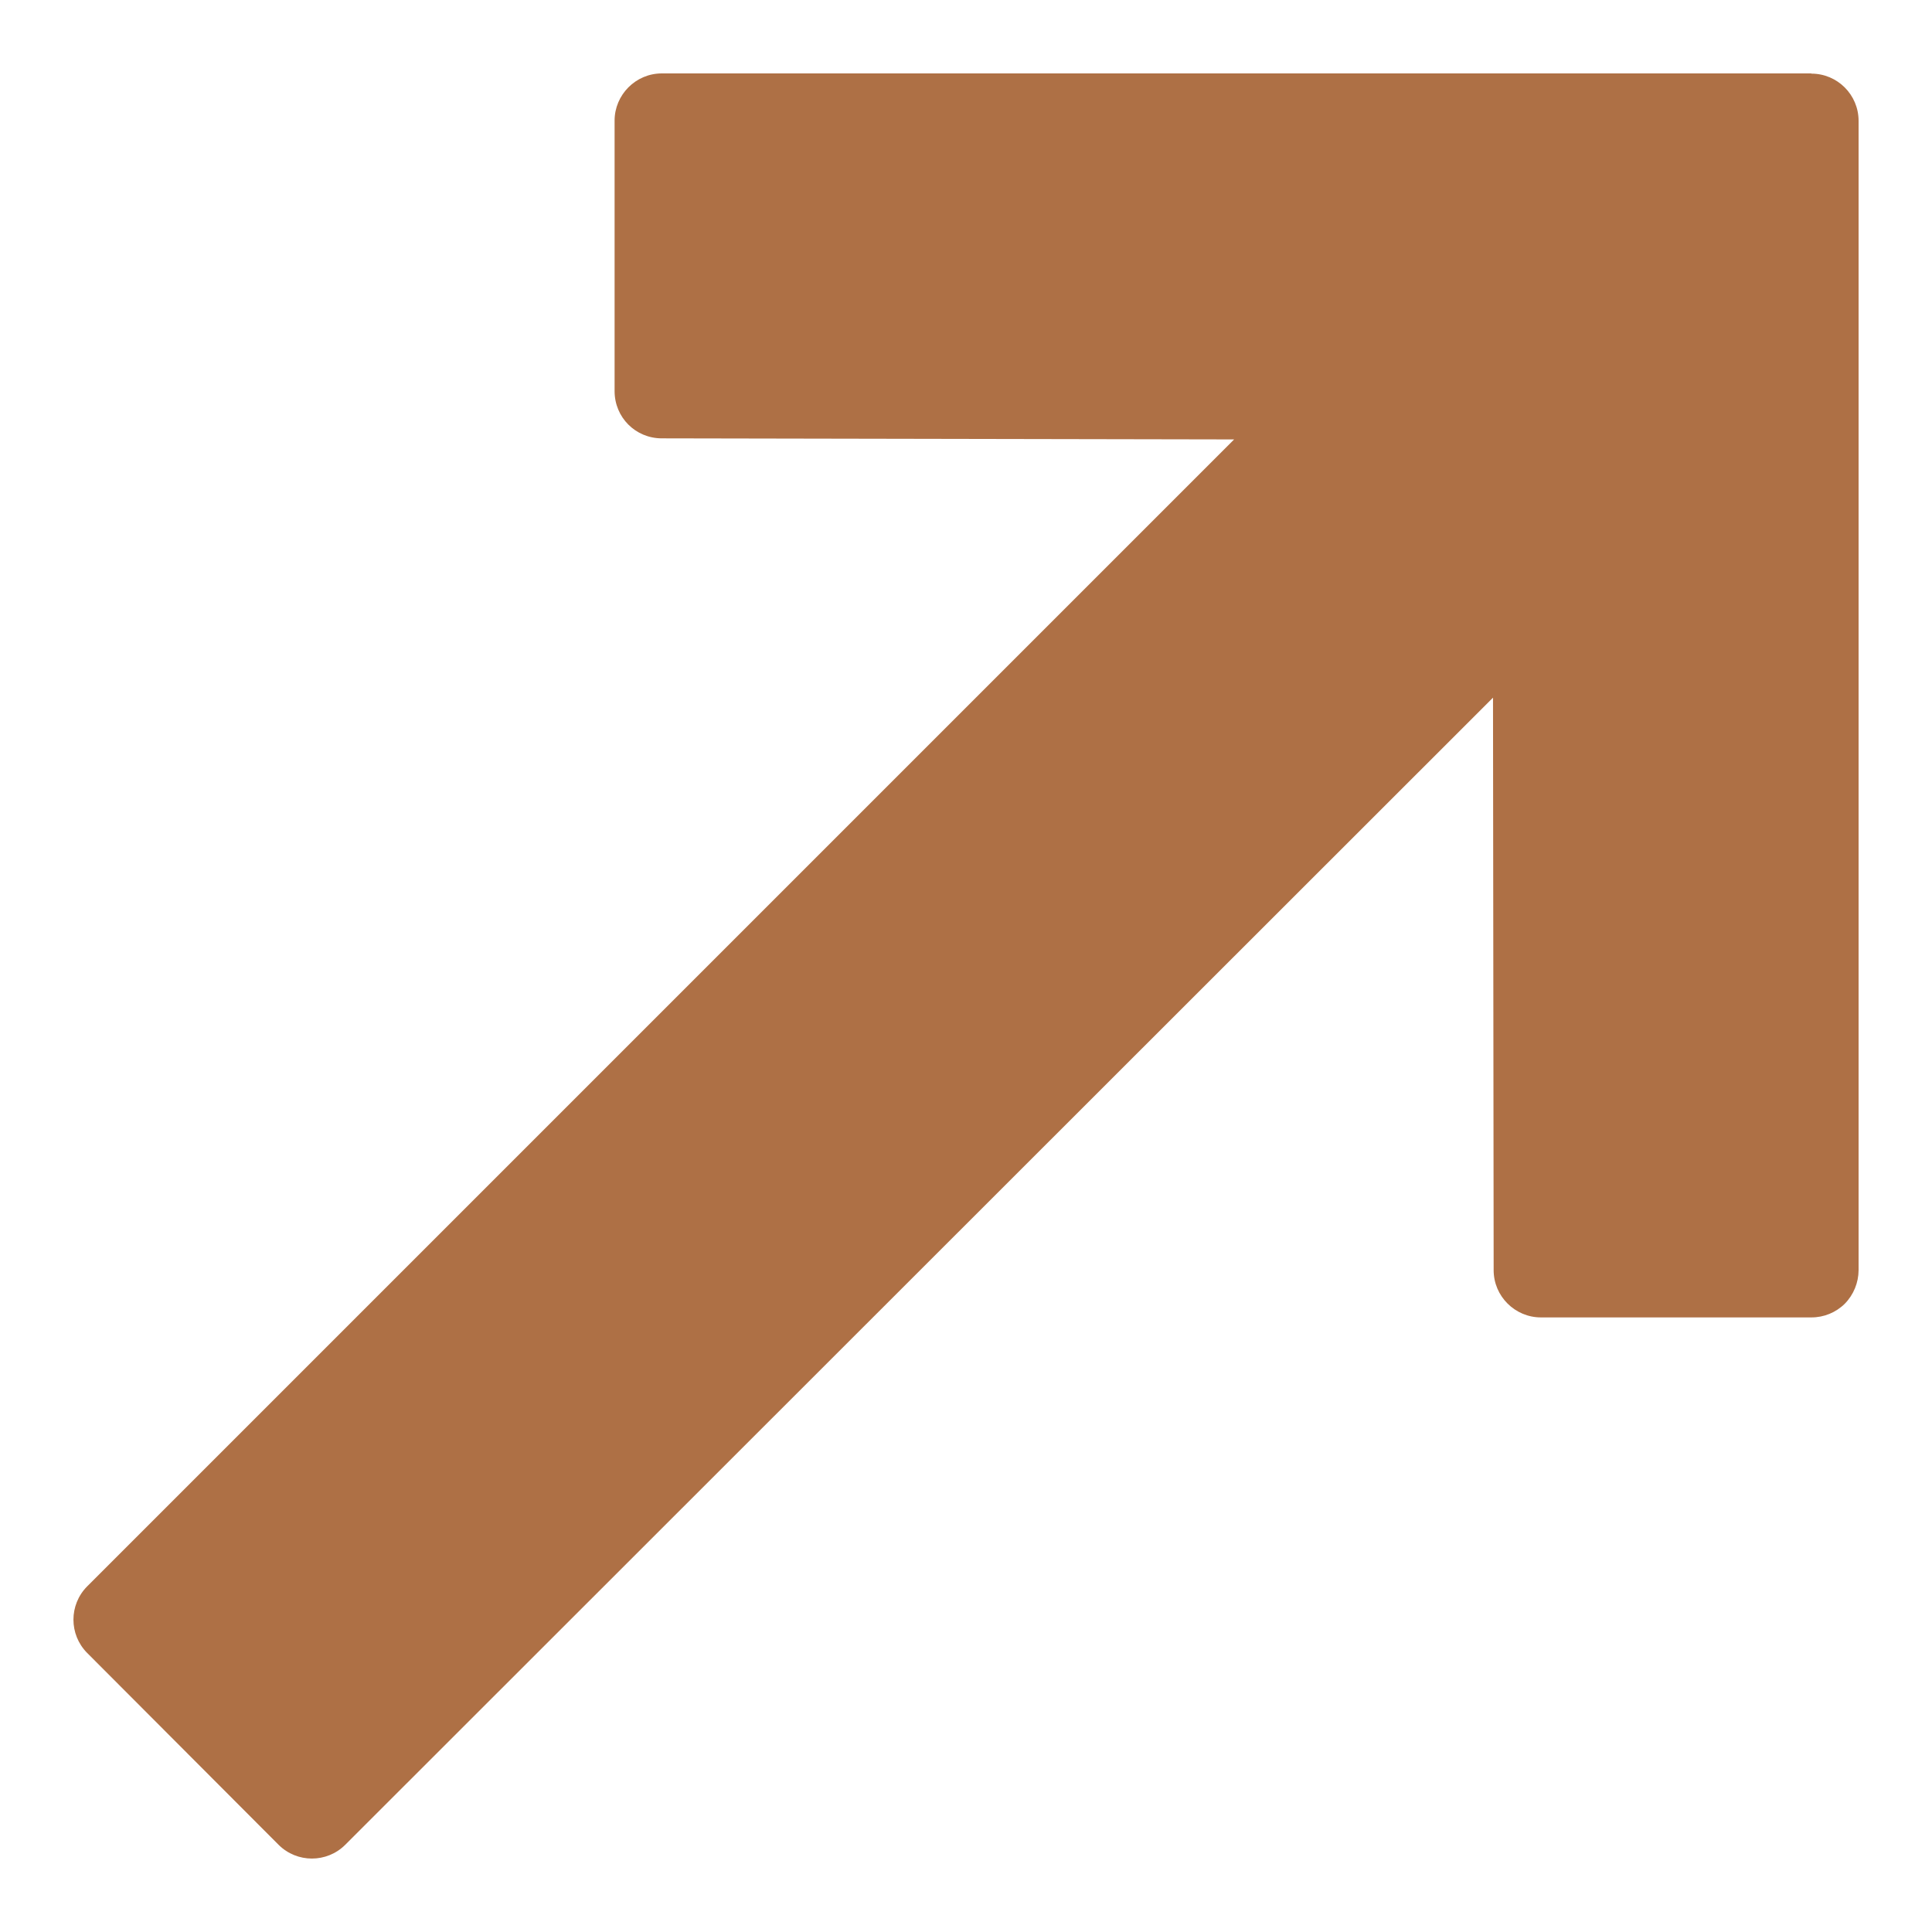
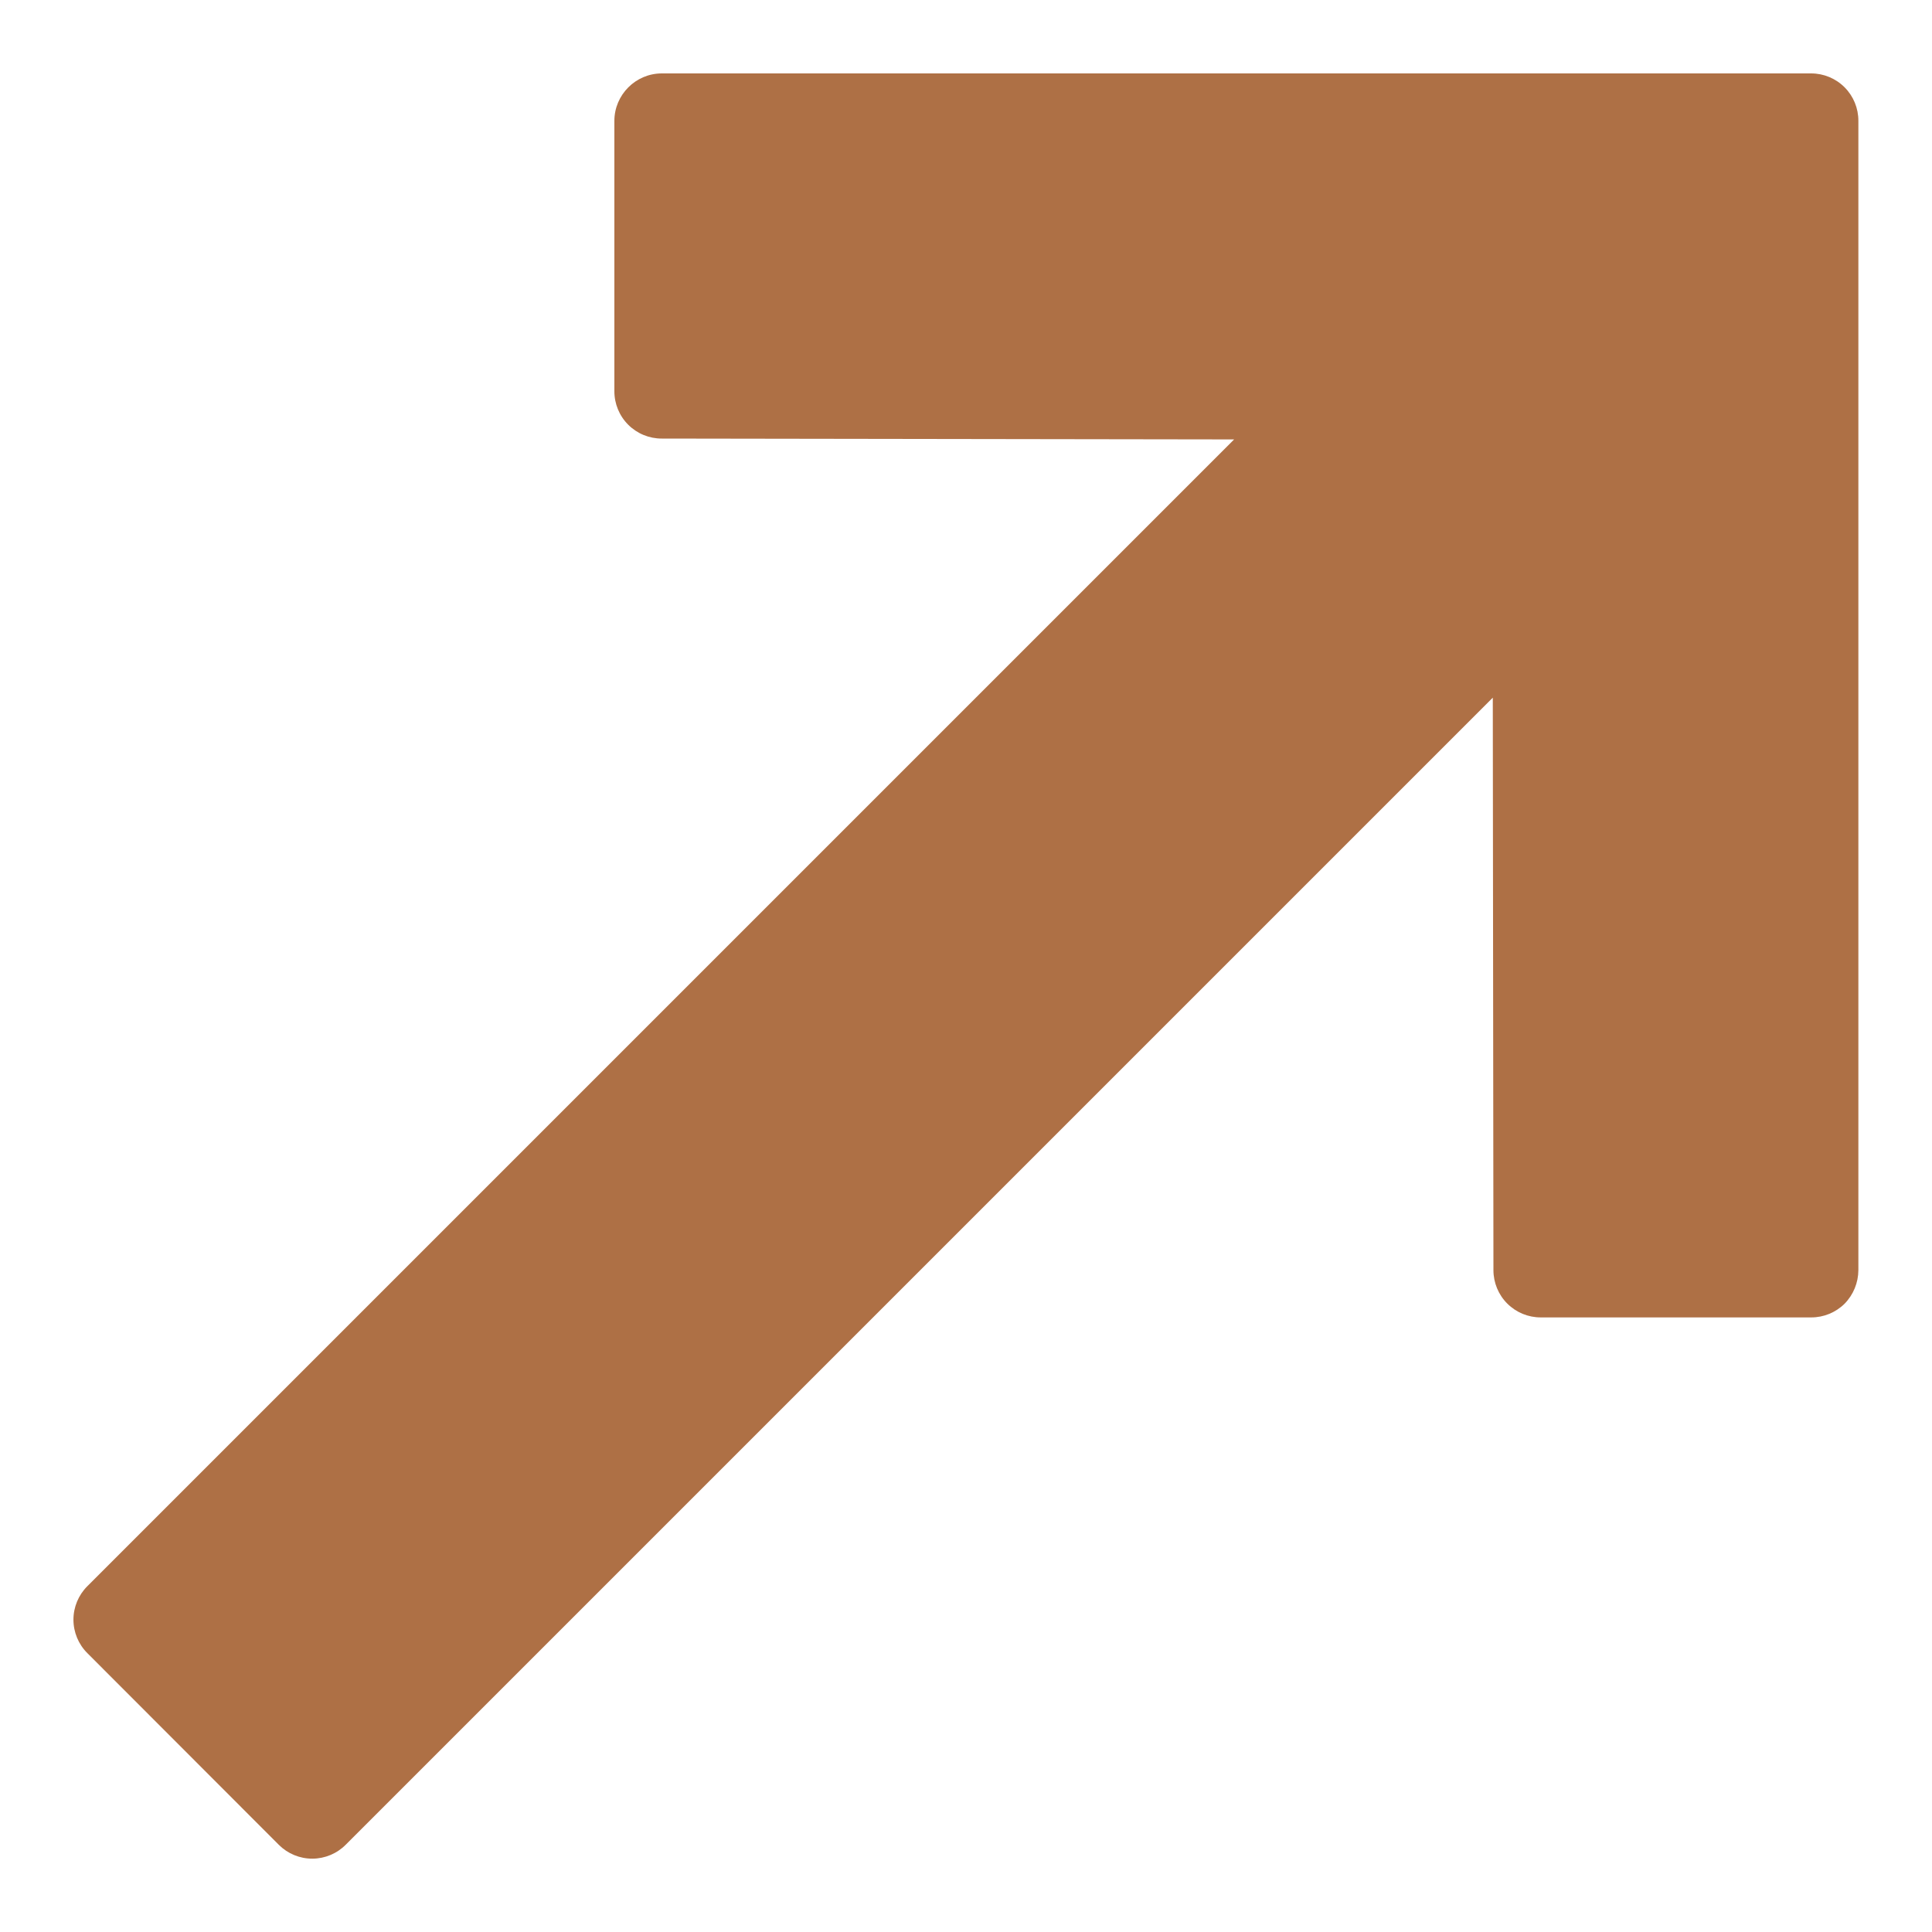
<svg xmlns="http://www.w3.org/2000/svg" width="9" height="9" viewBox="0 0 9 9">
-   <path fill="#AE7045" d="M8.437.342H3.083c-.122 0-.22.1-.22.22v1.26c0 .122.097.22.22.22l2.666.005L.406 7.39a.22.22 0 0 0 0 .31l.892.894a.22.22 0 0 0 .31 0L6.955 3.25l.003 2.667c0 .122.1.22.22.22h1.26a.22.22 0 0 0 .156-.064.225.225 0 0 0 .064-.156V.563a.22.22 0 0 0-.22-.22z" />
+   <path fill="#AE7045" d="M8.437.342H3.083c-.122 0-.221.1-.221.221v1.259a.22.22 0 0 0 .221.221l2.666.004L.407 7.389a.22.22 0 0 0 0 .312l.892.893a.22.22 0 0 0 .312-.001L6.954 3.25l.003 2.667a.22.22 0 0 0 .221.22h1.259a.22.22 0 0 0 .156-.064.225.225 0 0 0 .064-.156V.563a.22.22 0 0 0-.22-.221z" />
</svg>
